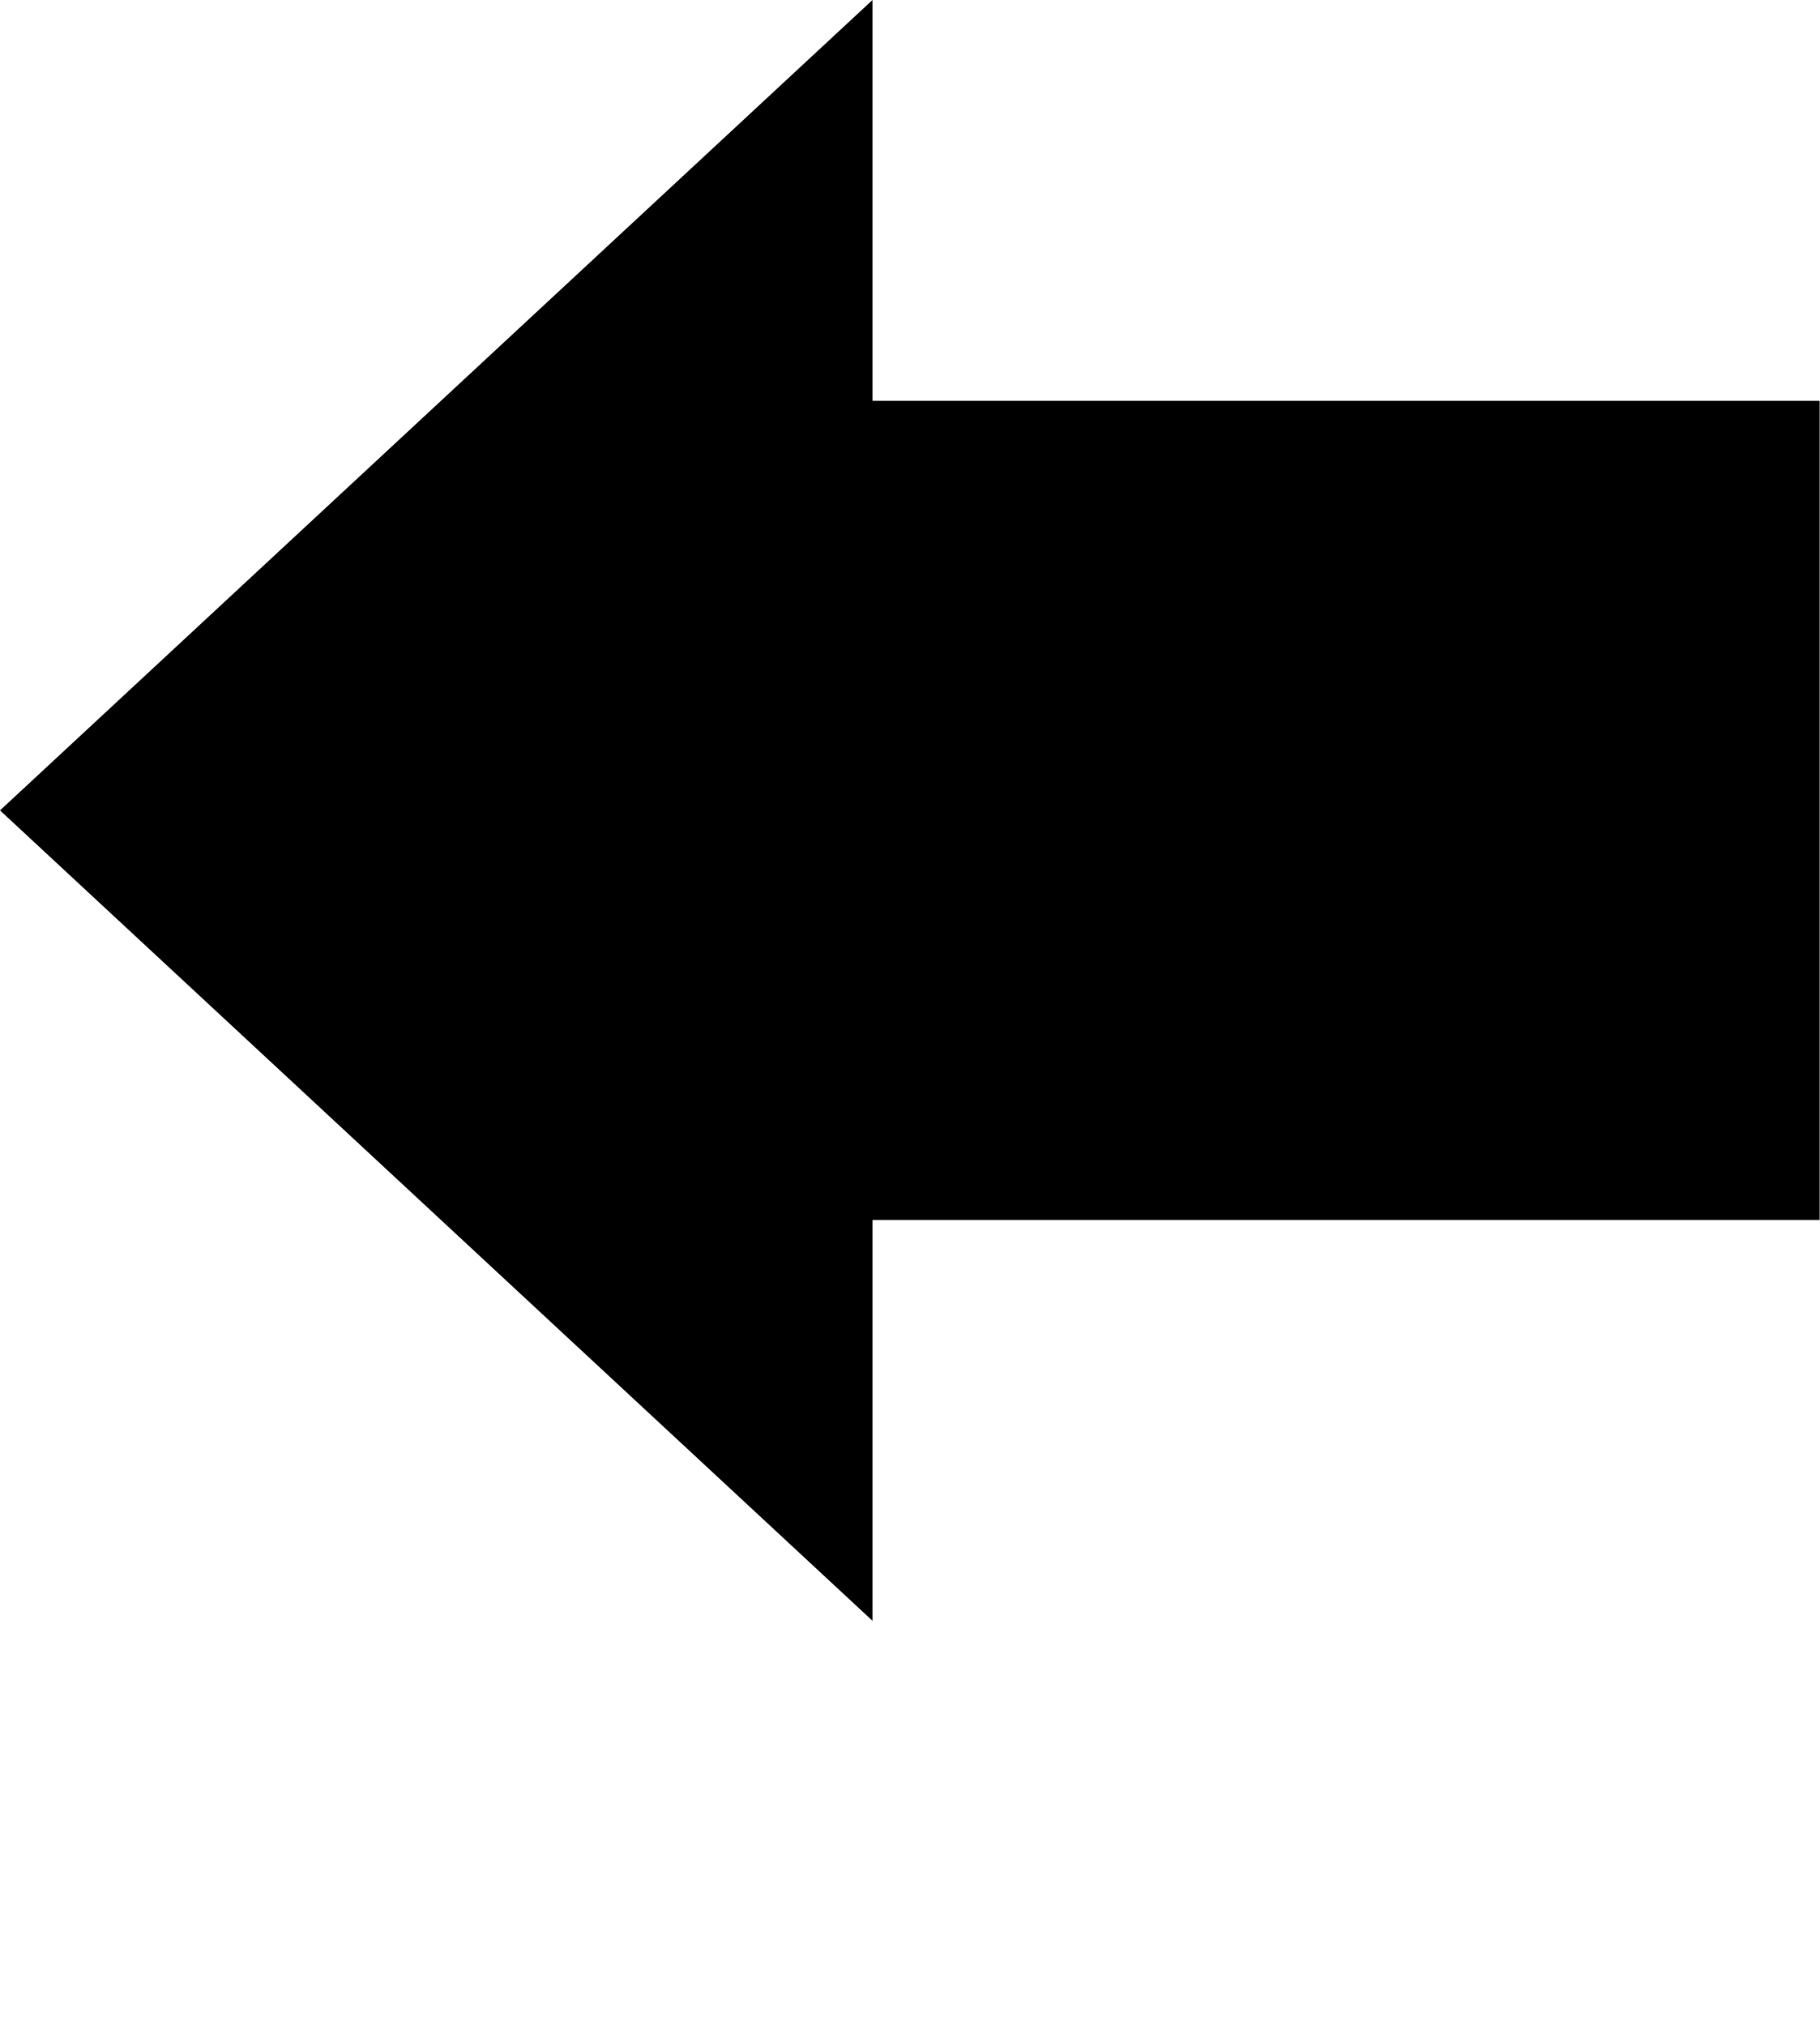
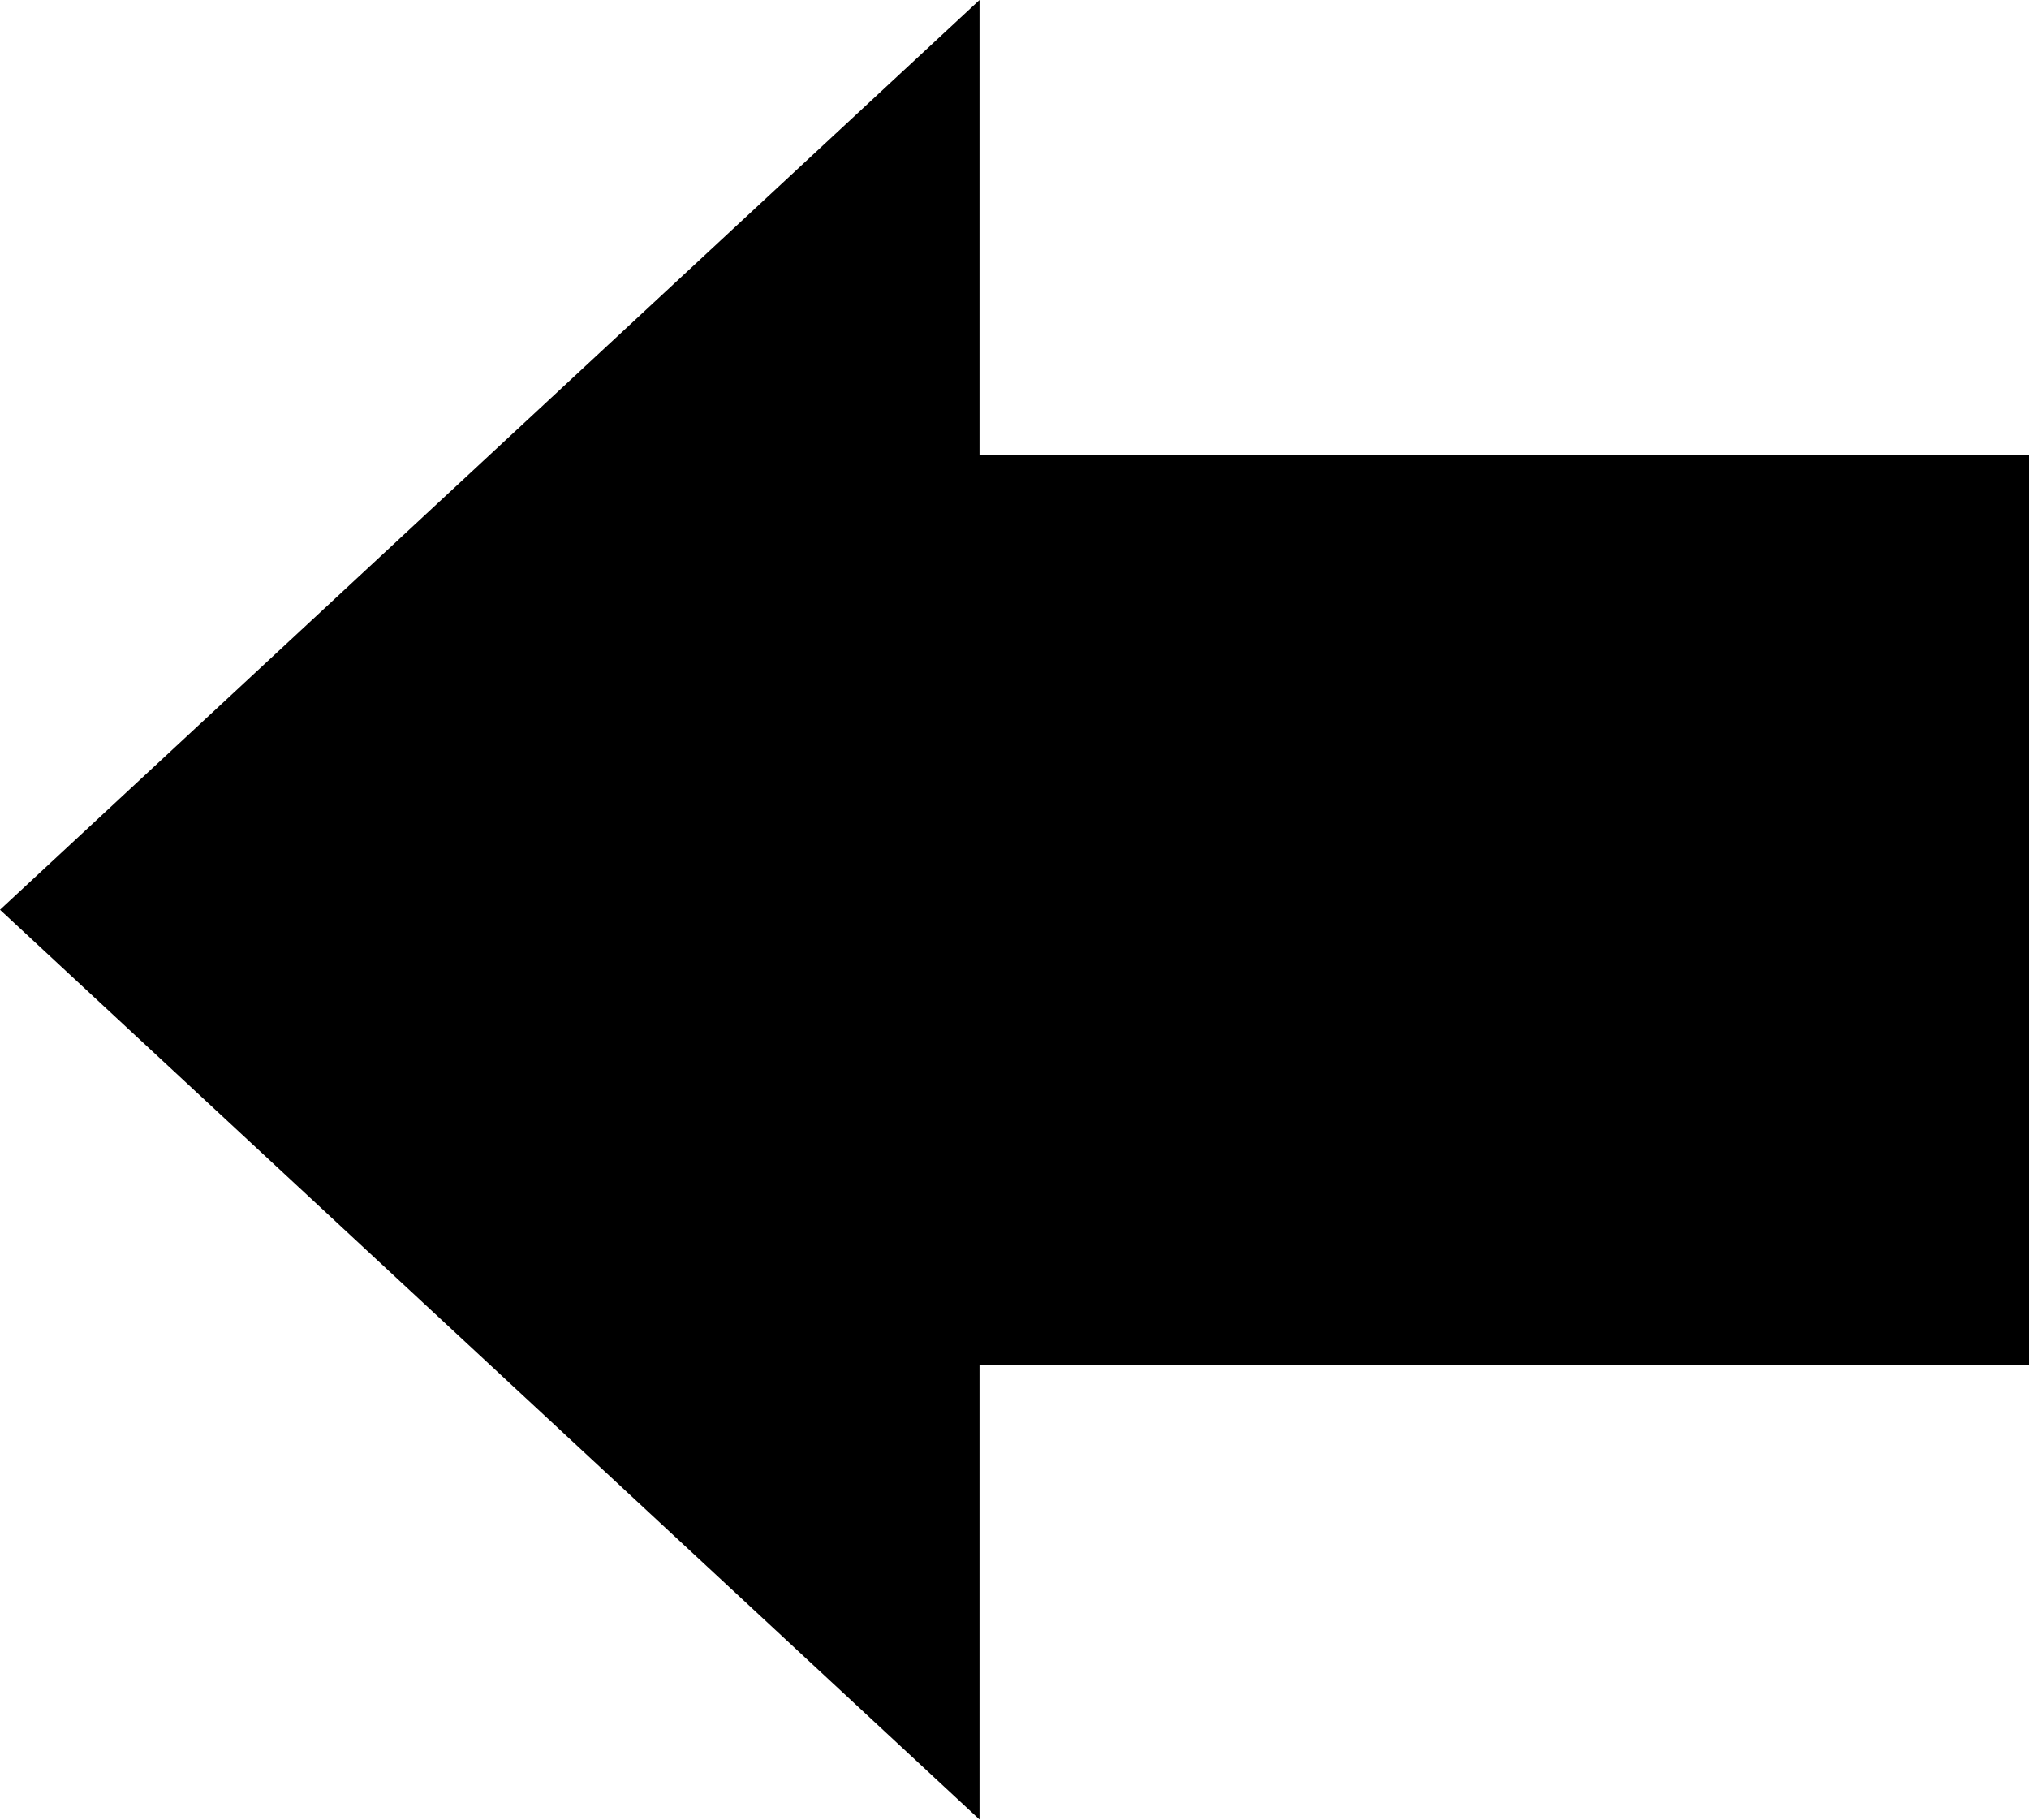
- <svg xmlns="http://www.w3.org/2000/svg" xml:space="preserve" style="shape-rendering:geometricPrecision;text-rendering:geometricPrecision;image-rendering:optimizeQuality;" viewBox="0 0 5.825 6.485" x="0px" y="0px" fill-rule="evenodd" clip-rule="evenodd">
-   <defs>
-     <style type="text/css">
- 
-     .fil0 {fill:black;fill-rule:nonzero}
- 
-   </style>
-   </defs>
+ <svg xmlns="http://www.w3.org/2000/svg" version="1.1" id="Capa_1" x="0px" y="0px" viewBox="0 0 5.8 5.2" style="enable-background:new 0 0 5.8 5.2;" xml:space="preserve">
  <g>
-     <polygon class="fil0" points="5.825,1.283 5.825,3.905 2.793,3.905 2.793,5.188 -0,2.594 2.793,0 2.793,1.283 " />
+     <polygon points="5.8,1.3 5.8,3.9 2.8,3.9 2.8,5.2 0,2.6 2.8,0 2.8,1.3  " />
  </g>
-   <text x="0" y="20.188" fill="#000000" font-size="5px" font-weight="bold" font-family="'Helvetica Neue', Helvetica, Arial-Unicode, Arial, Sans-serif">Created by Harli wafa</text>
-   <text x="0" y="25.188" fill="#000000" font-size="5px" font-weight="bold" font-family="'Helvetica Neue', Helvetica, Arial-Unicode, Arial, Sans-serif">from the Noun Project</text>
</svg>
